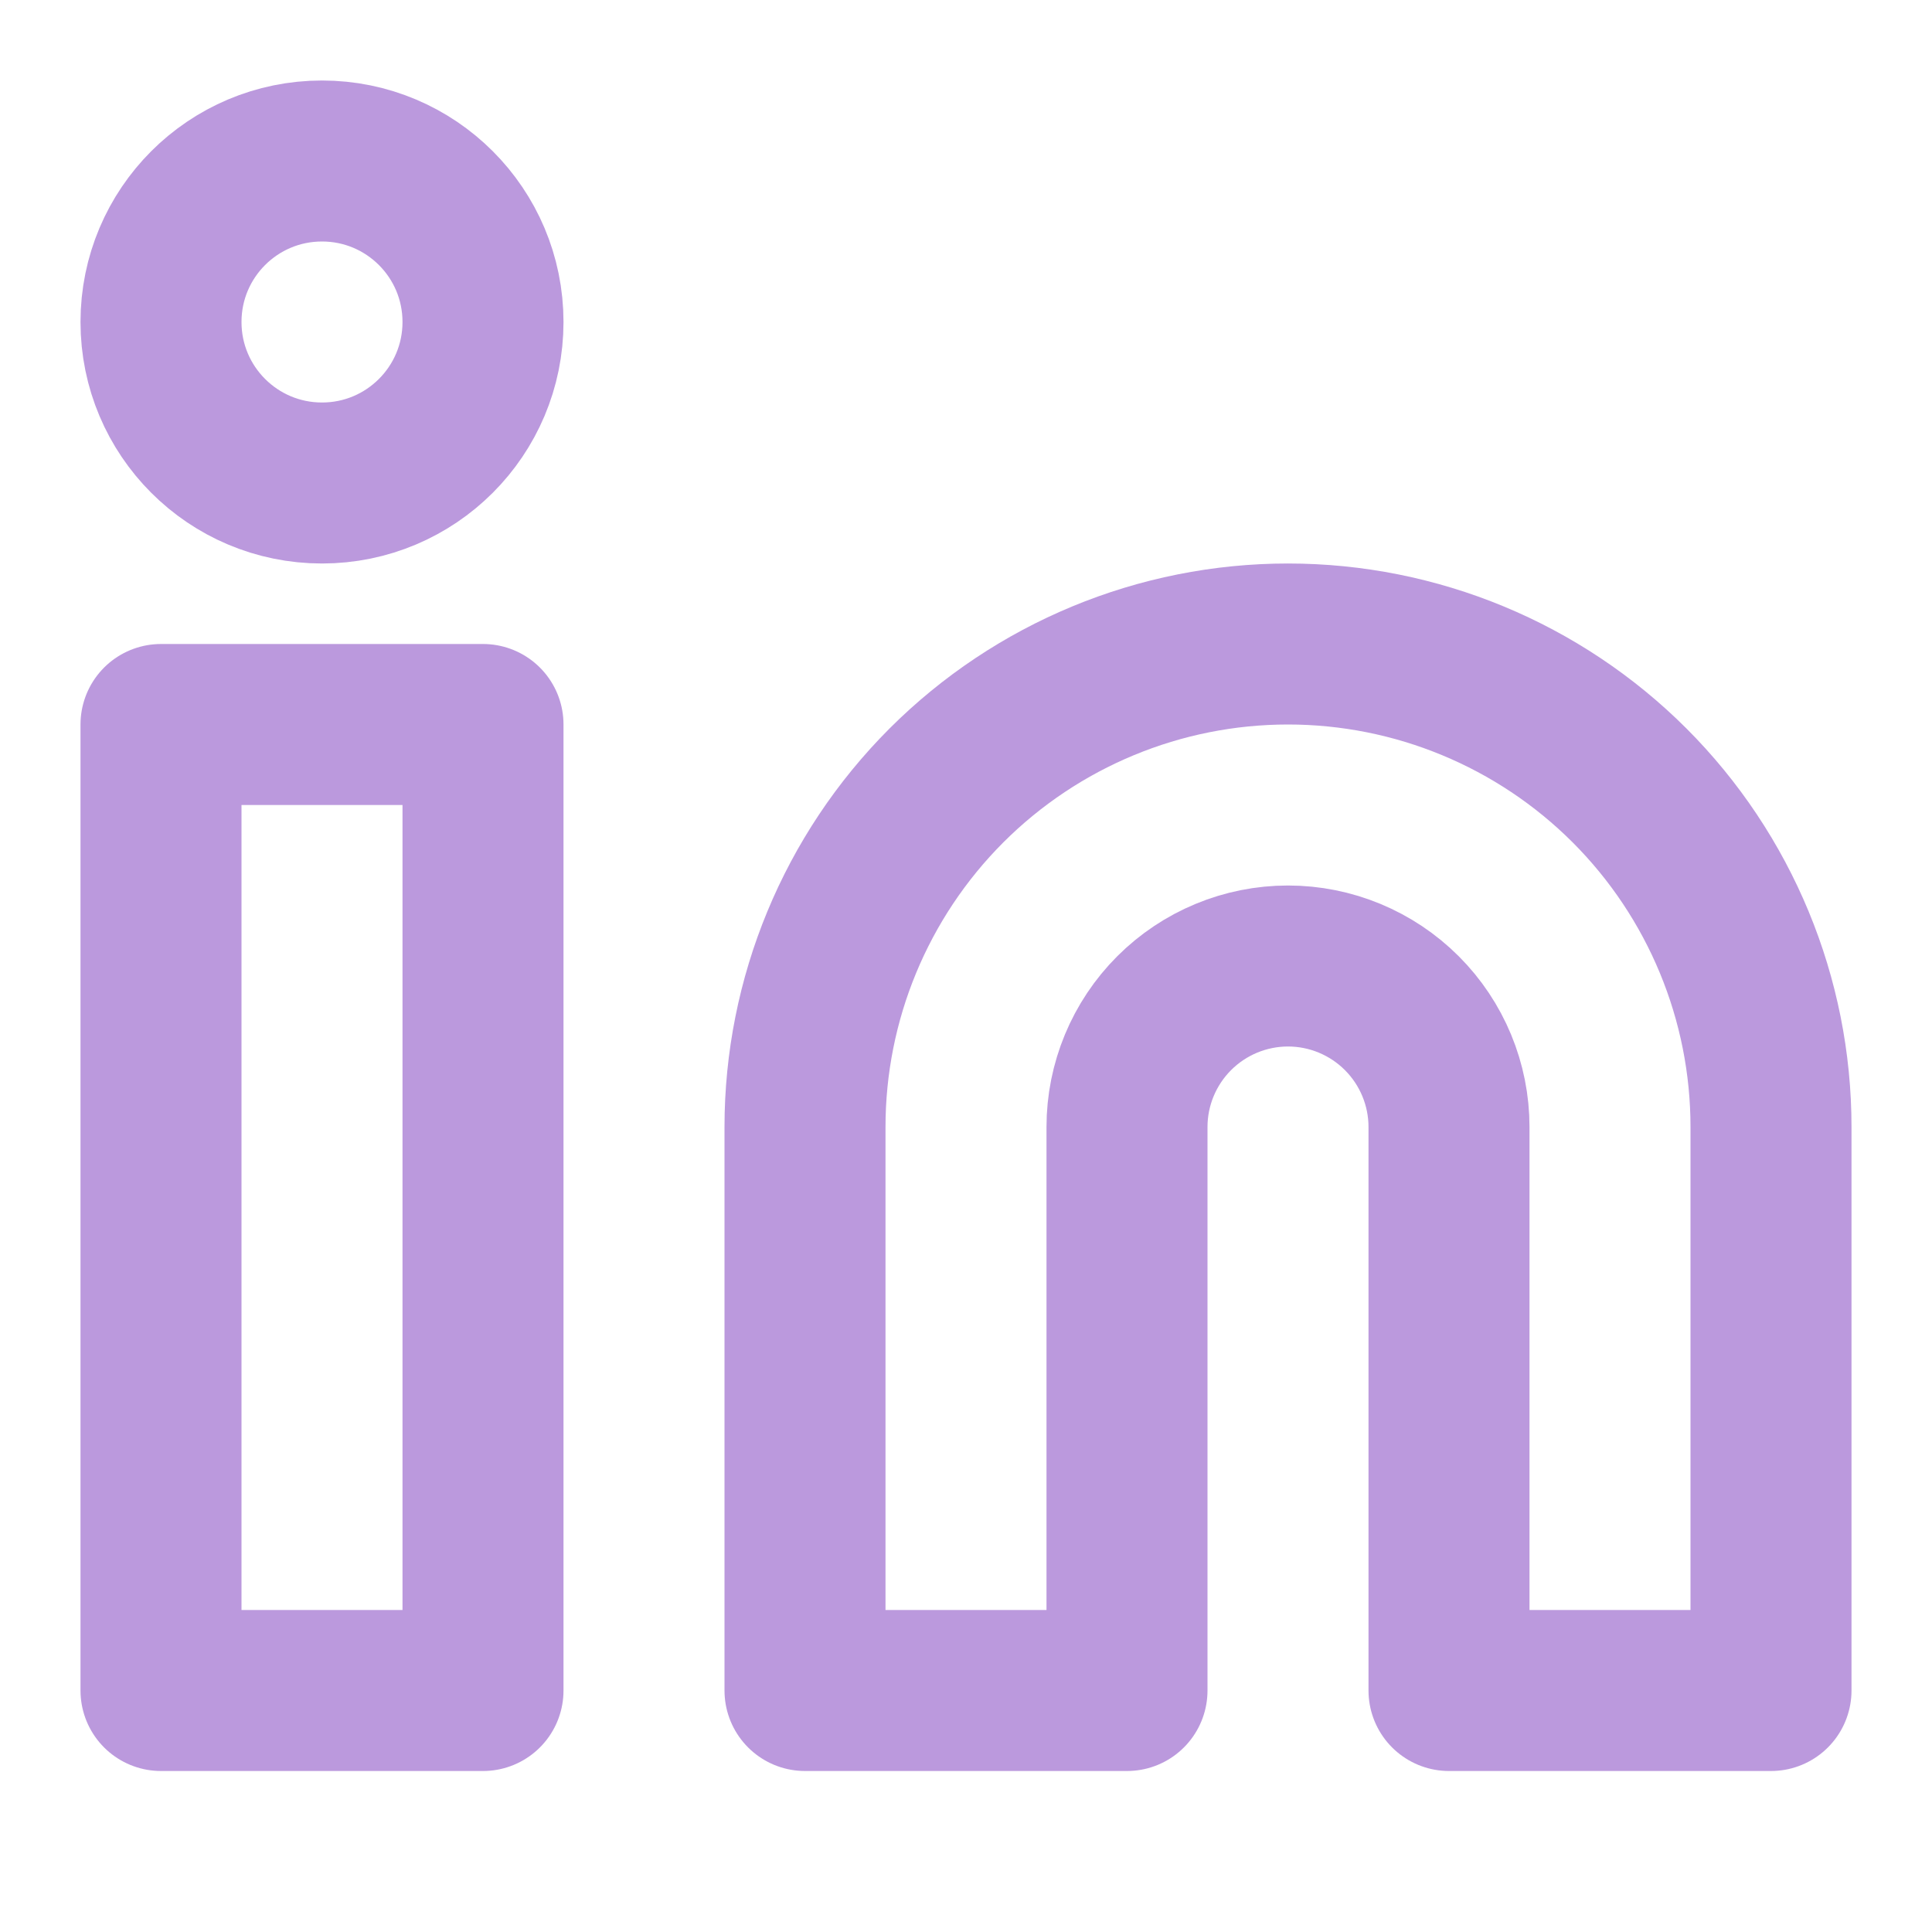
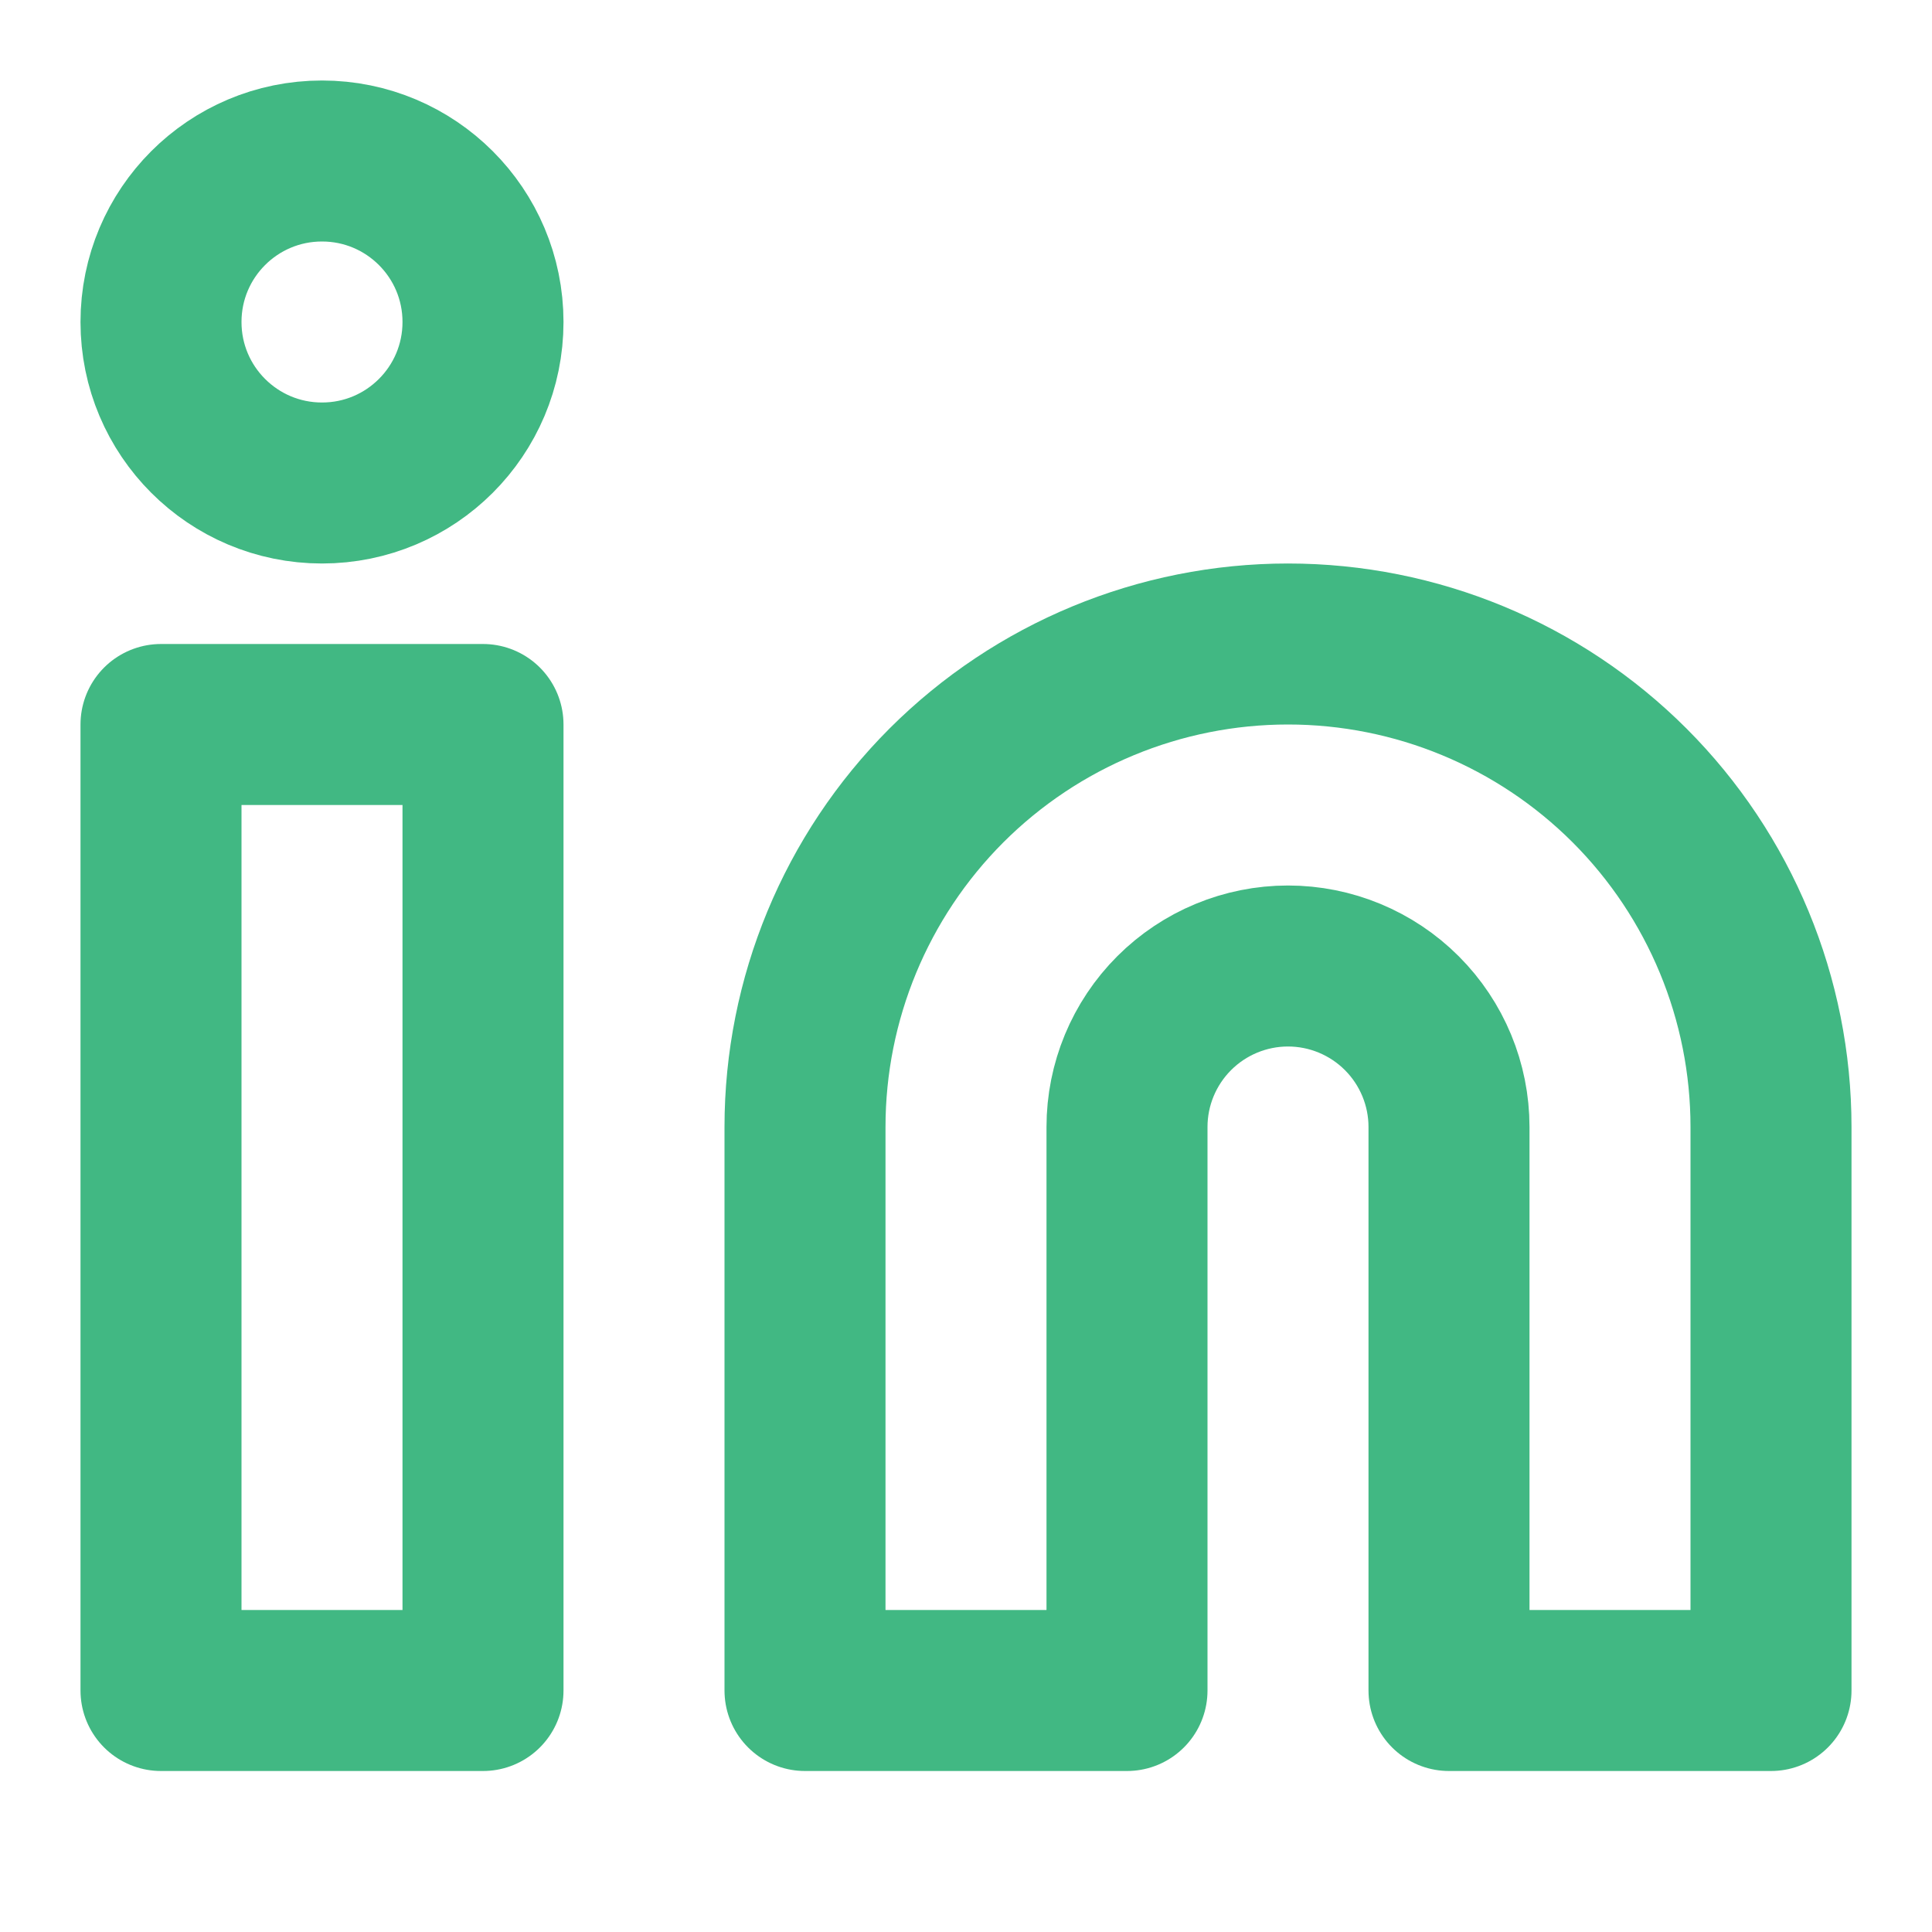
<svg xmlns="http://www.w3.org/2000/svg" width="24" height="24" viewBox="0 0 24 24" fill="none">
-   <path d="M16 8C17.591 8 19.117 8.632 20.243 9.757C21.368 10.883 22 12.409 22 14V21H18V14C18 13.47 17.789 12.961 17.414 12.586C17.039 12.211 16.53 12 16 12C15.47 12 14.961 12.211 14.586 12.586C14.211 12.961 14 13.47 14 14V21H10V14C10 12.409 10.632 10.883 11.757 9.757C12.883 8.632 14.409 8 16 8V8Z" stroke="#BB99DD" stroke-width="2" stroke-linecap="round" stroke-linejoin="round" />
-   <path d="M6 9H2V21H6V9Z" stroke="#BB99DD" stroke-width="2" stroke-linecap="round" stroke-linejoin="round" />
-   <path d="M4 6C5.105 6 6 5.105 6 4C6 2.895 5.105 2 4 2C2.895 2 2 2.895 2 4C2 5.105 2.895 6 4 6Z" stroke="#BB99DD" stroke-width="2" stroke-linecap="round" stroke-linejoin="round" />
+   <path d="M16 8C17.591 8 19.117 8.632 20.243 9.757C21.368 10.883 22 12.409 22 14V21H18V14C18 13.47 17.789 12.961 17.414 12.586C17.039 12.211 16.53 12 16 12C15.47 12 14.961 12.211 14.586 12.586C14.211 12.961 14 13.47 14 14V21H10V14C10 12.409 10.632 10.883 11.757 9.757C12.883 8.632 14.409 8 16 8V8Z" stroke="#41b883" stroke-width="2" stroke-linecap="round" stroke-linejoin="round" />
+   <path d="M6 9H2V21H6V9Z" stroke="#41b883" stroke-width="2" stroke-linecap="round" stroke-linejoin="round" />
+   <path d="M4 6C5.105 6 6 5.105 6 4C6 2.895 5.105 2 4 2C2.895 2 2 2.895 2 4C2 5.105 2.895 6 4 6Z" stroke="#41b883" stroke-width="2" stroke-linecap="round" stroke-linejoin="round" />
</svg>
